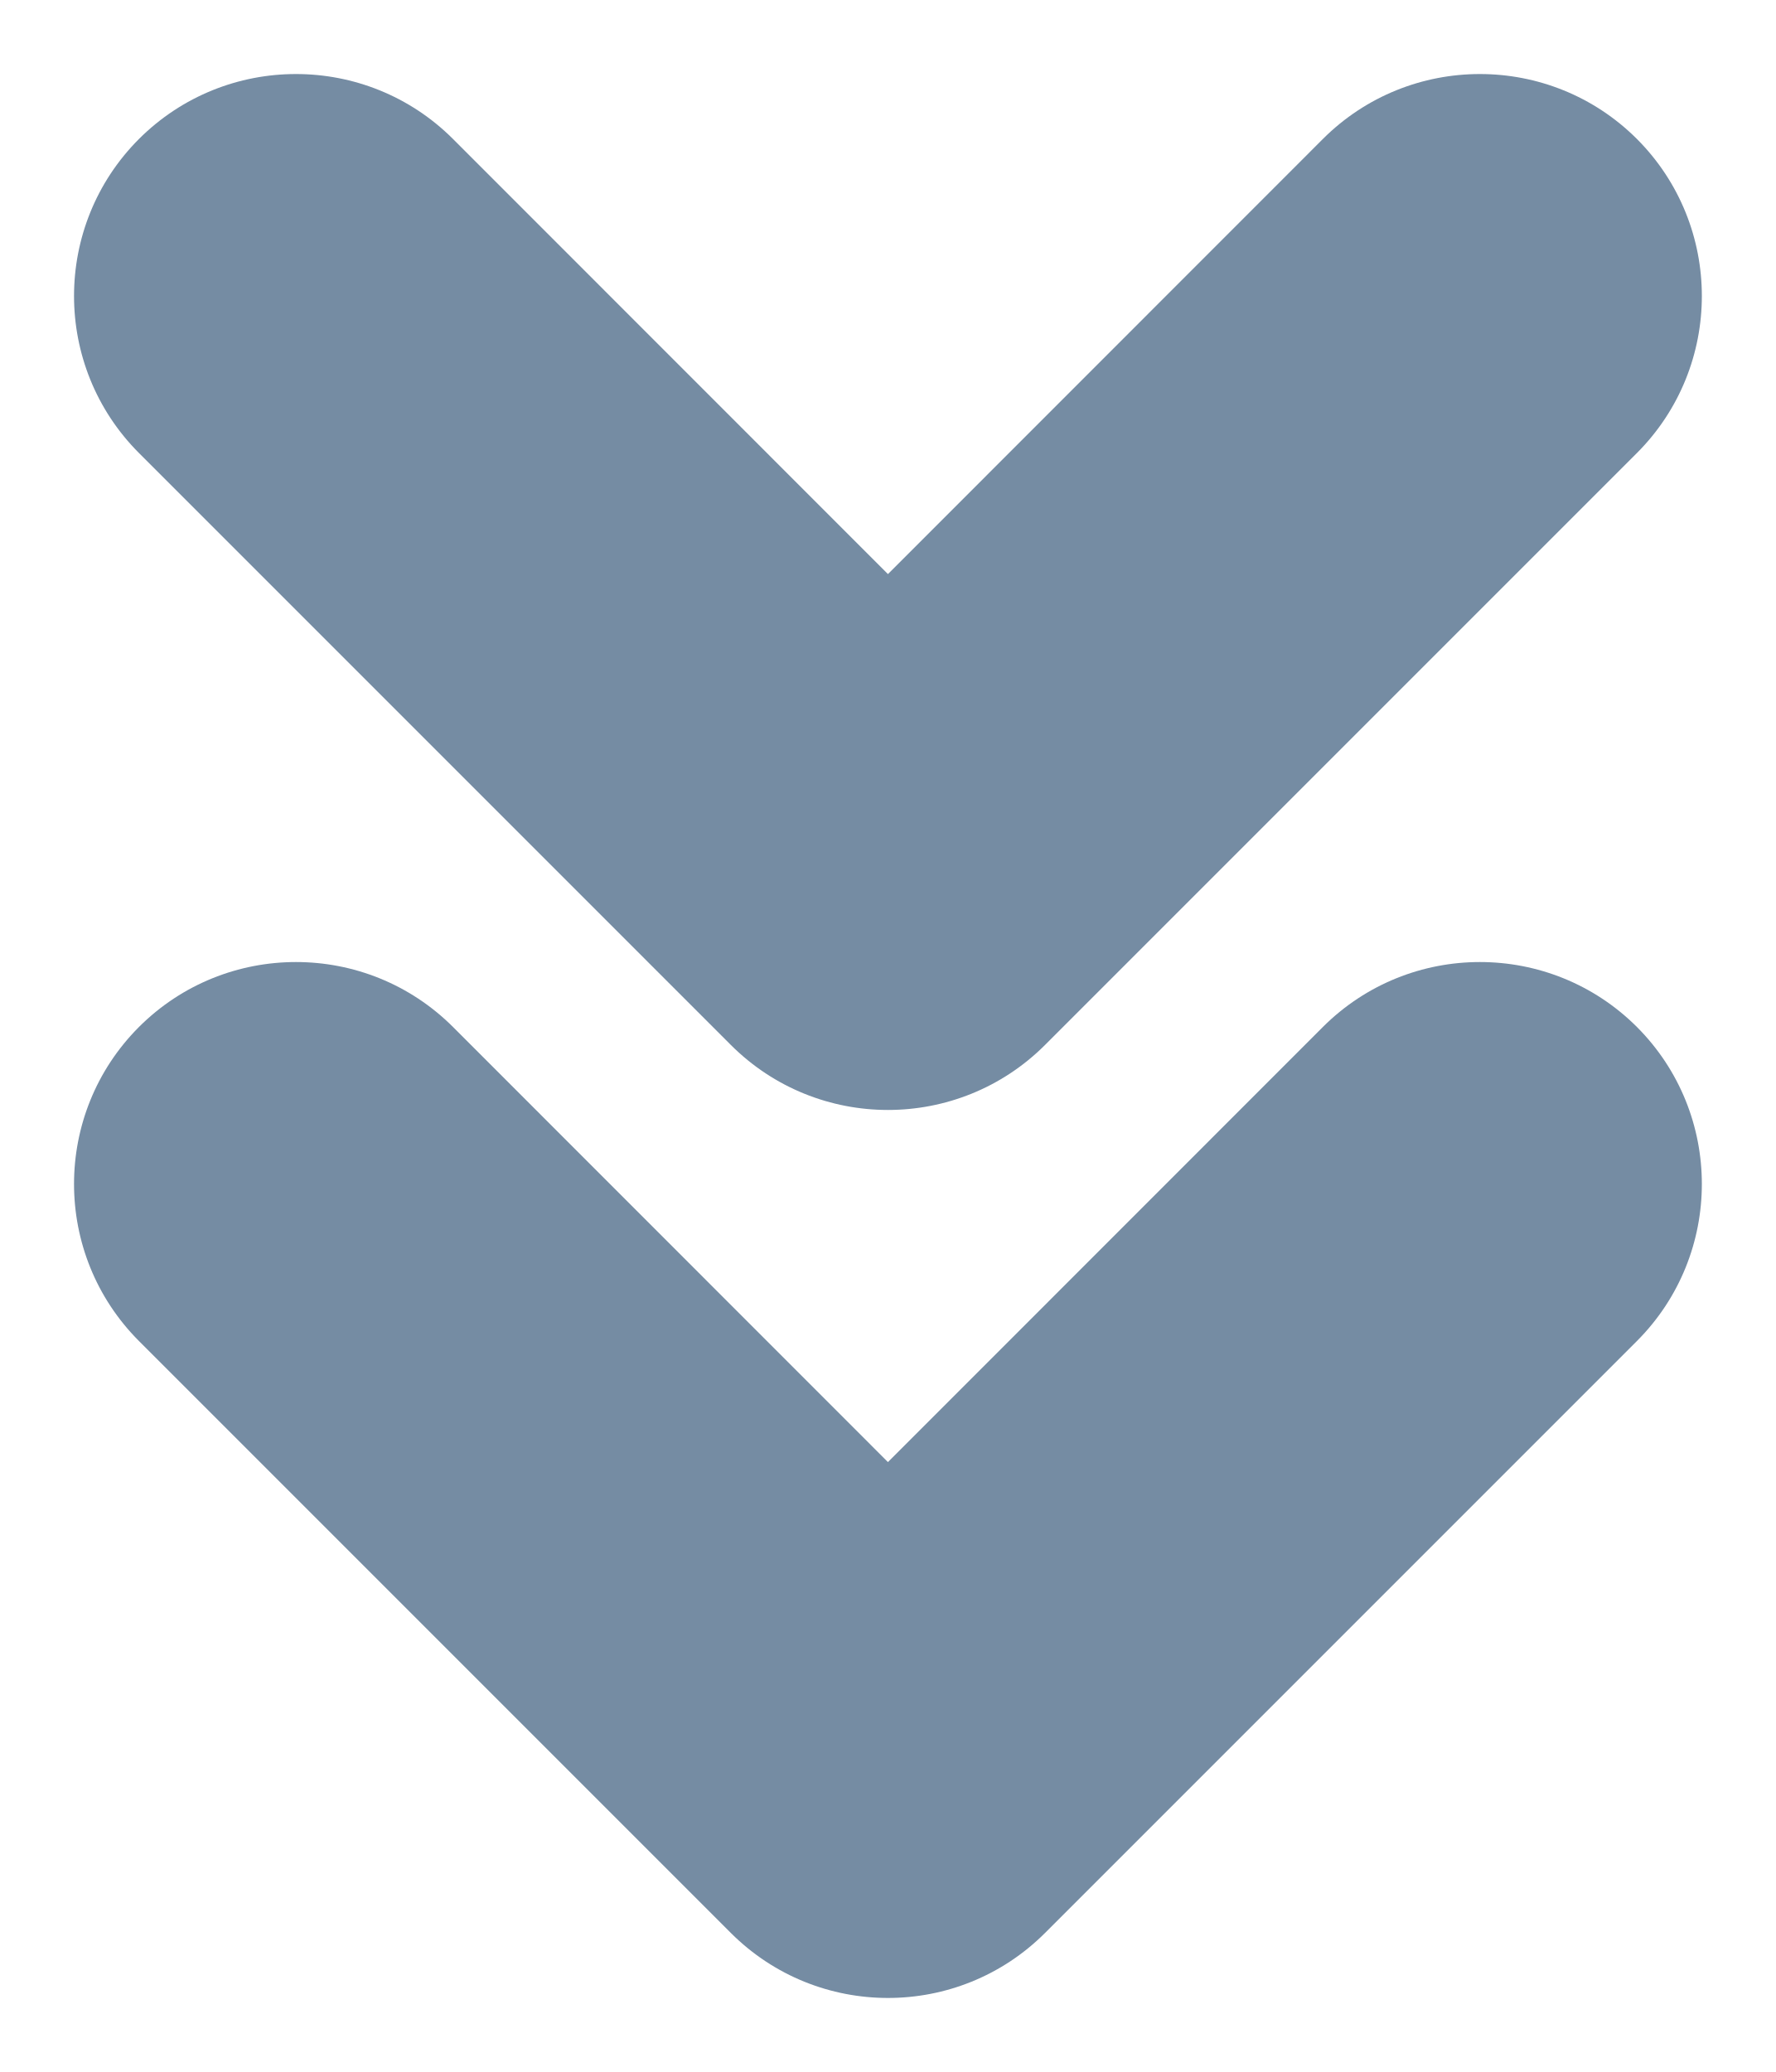
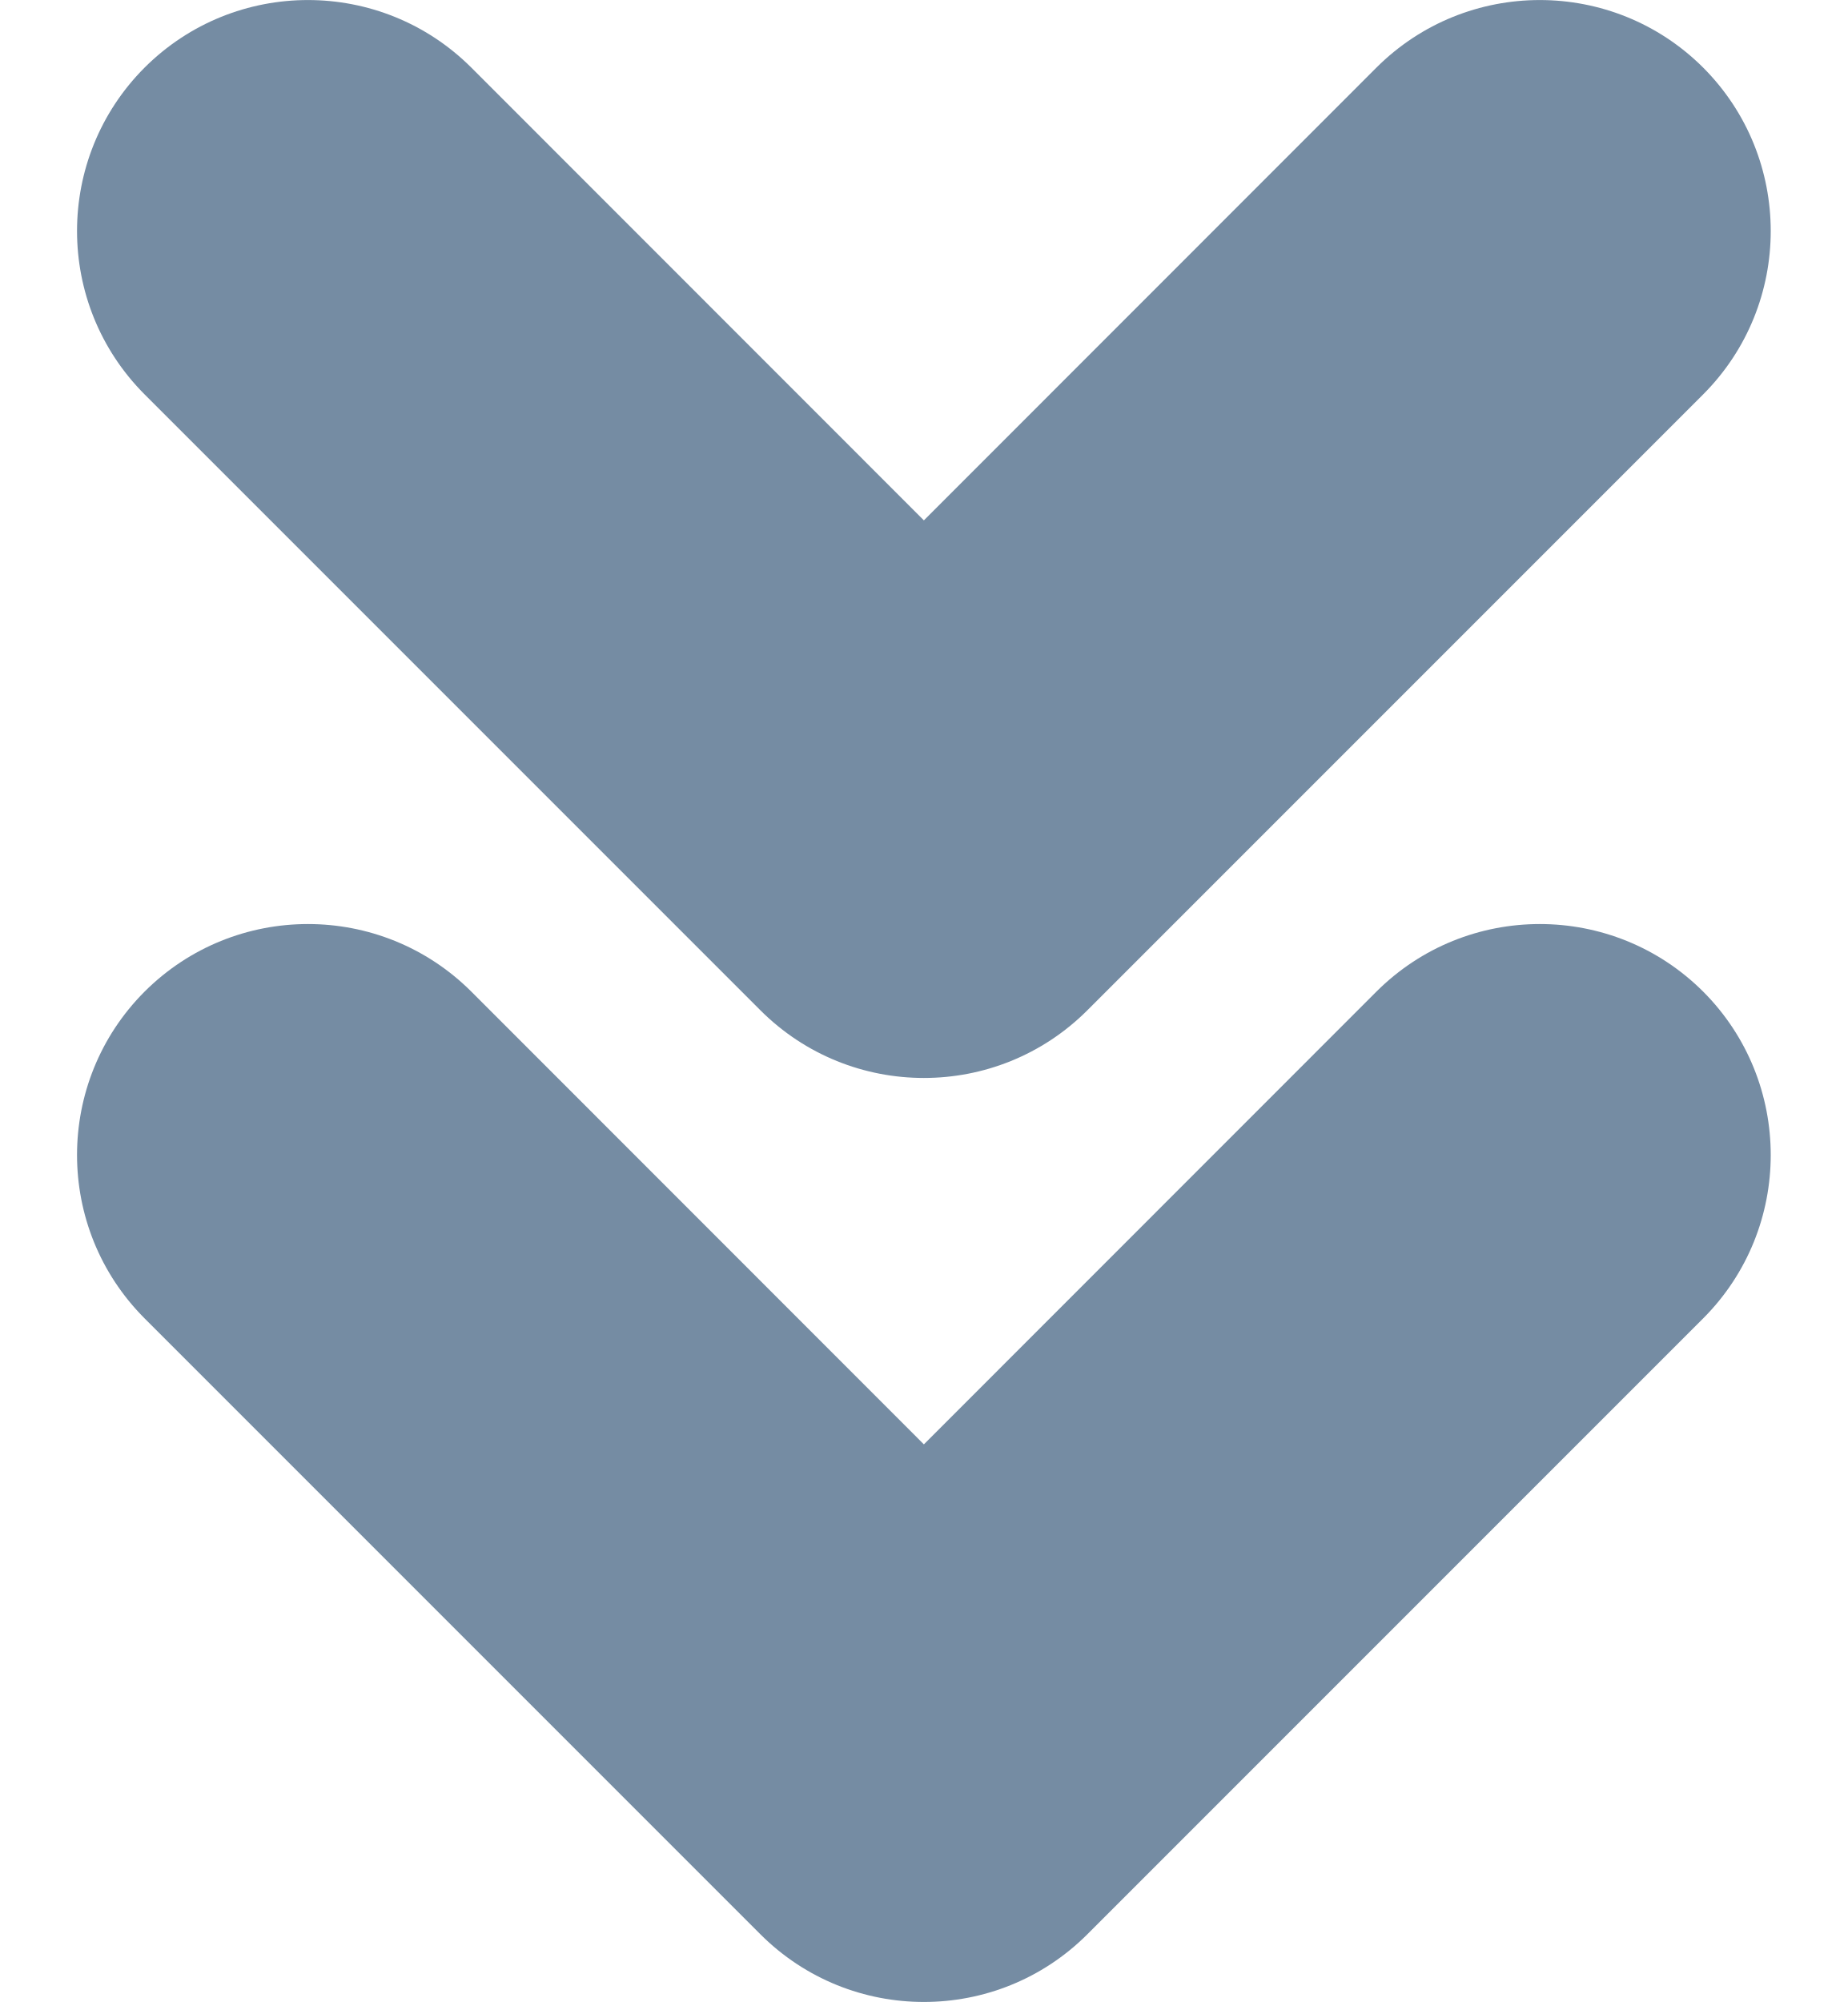
- <svg xmlns="http://www.w3.org/2000/svg" id="meteor-icon-kit__solid-double-chevron-down-xs" viewBox="0 0 12 14" fill="none">
-   <path fill-rule="evenodd" clip-rule="evenodd" d="M3.061 6.939L6 9.879L8.939 6.939C9.525 6.354 10.475 6.354 11.061 6.939C11.646 7.525 11.646 8.475 11.061 9.061L7.061 13.061C6.475 13.646 5.525 13.646 4.939 13.061L0.939 9.061C0.354 8.475 0.354 7.525 0.939 6.939C1.525 6.354 2.475 6.354 3.061 6.939zM3.061 0.939L6 3.879L8.939 0.939C9.525 0.354 10.475 0.354 11.061 0.939C11.646 1.525 11.646 2.475 11.061 3.061L7.061 7.061C6.475 7.646 5.525 7.646 4.939 7.061L0.939 3.061C0.354 2.475 0.354 1.525 0.939 0.939C1.525 0.354 2.475 0.354 3.061 0.939z" fill="#758CA3" />
+ <svg xmlns="http://www.w3.org/2000/svg" id="meteor-icon-kit__solid-double-chevron-down-xs" viewBox="0 0 12 13" fill="none">
+   <path fill-rule="evenodd" clip-rule="evenodd" d="M3.061 6.439L6 9.379L8.939 6.439C9.525 5.854 10.475 5.854 11.061 6.439C11.646 7.025 11.646 7.975 11.061 8.561L7.061 12.561C6.475 13.146 5.525 13.146 4.939 12.561L0.939 8.561C0.354 7.975 0.354 7.025 0.939 6.439C1.525 5.854 2.475 5.854 3.061 6.439zM3.061 0.439L6 3.379L8.939 0.439C9.525 -0.146 10.475 -0.146 11.061 0.439C11.646 1.025 11.646 1.975 11.061 2.561L7.061 6.561C6.475 7.146 5.525 7.146 4.939 6.561L0.939 2.561C0.354 1.975 0.354 1.025 0.939 0.439C1.525 -0.146 2.475 -0.146 3.061 0.439z" fill="#758CA3" />
</svg>
